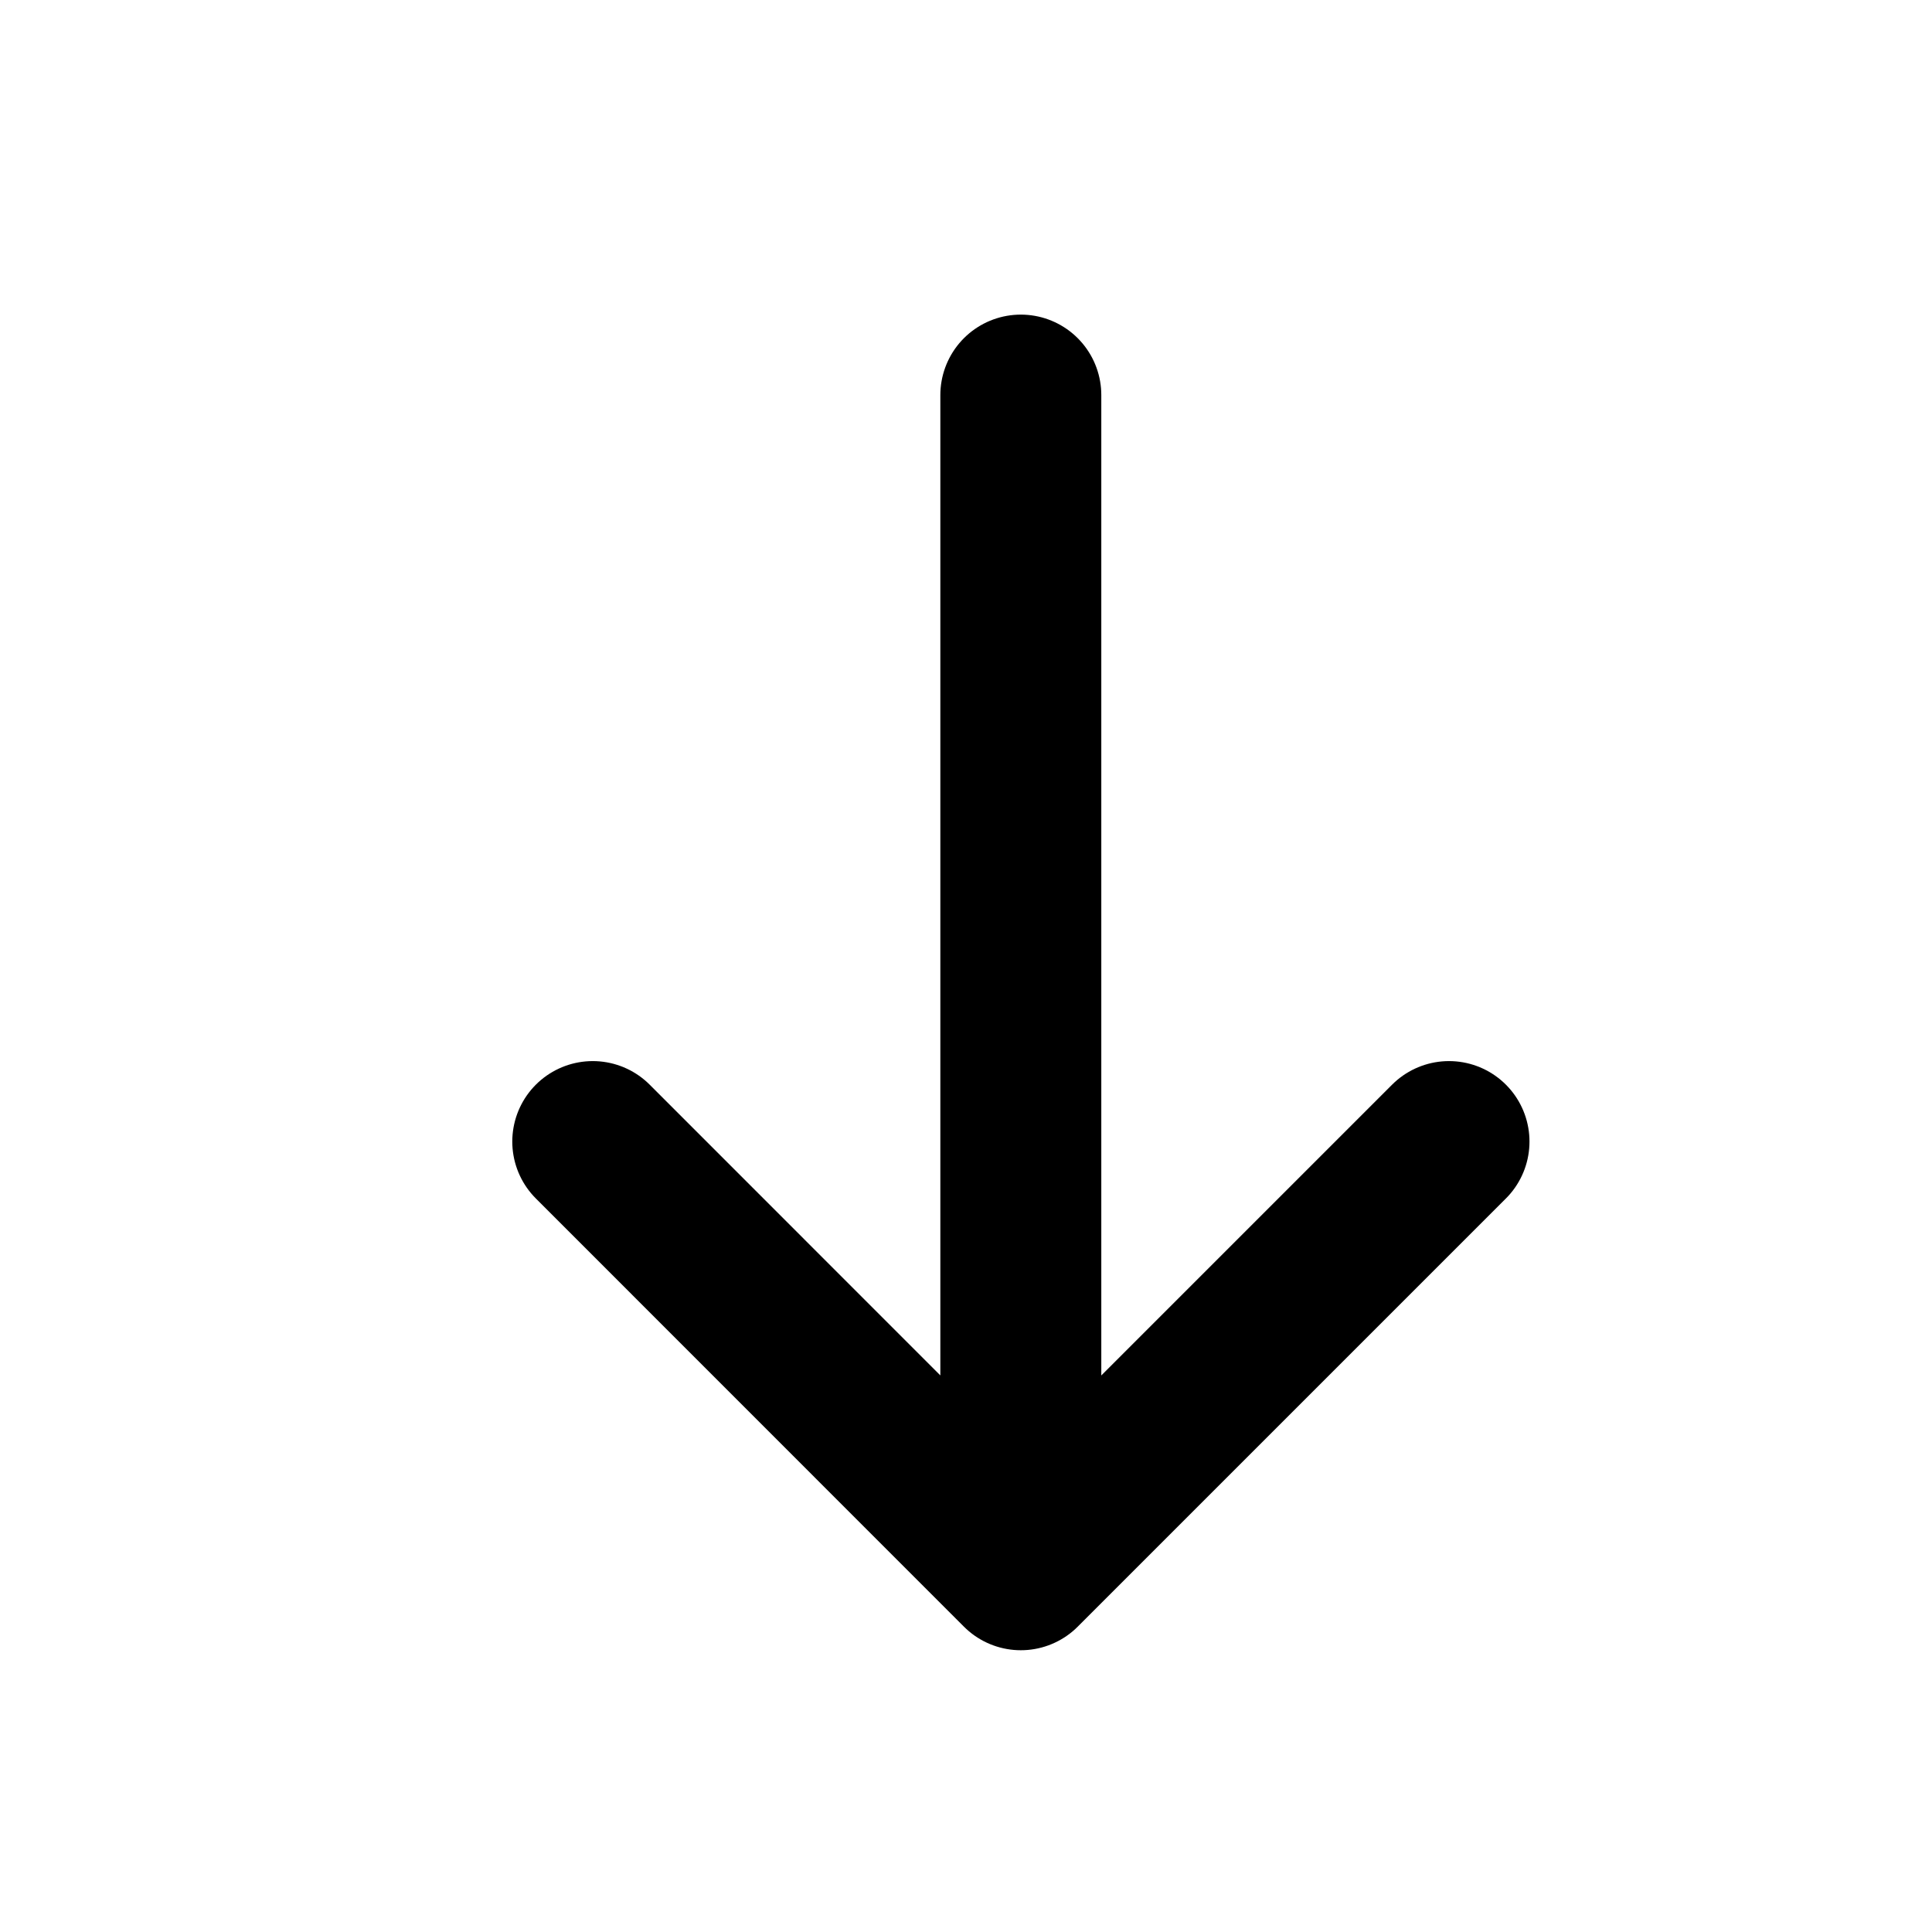
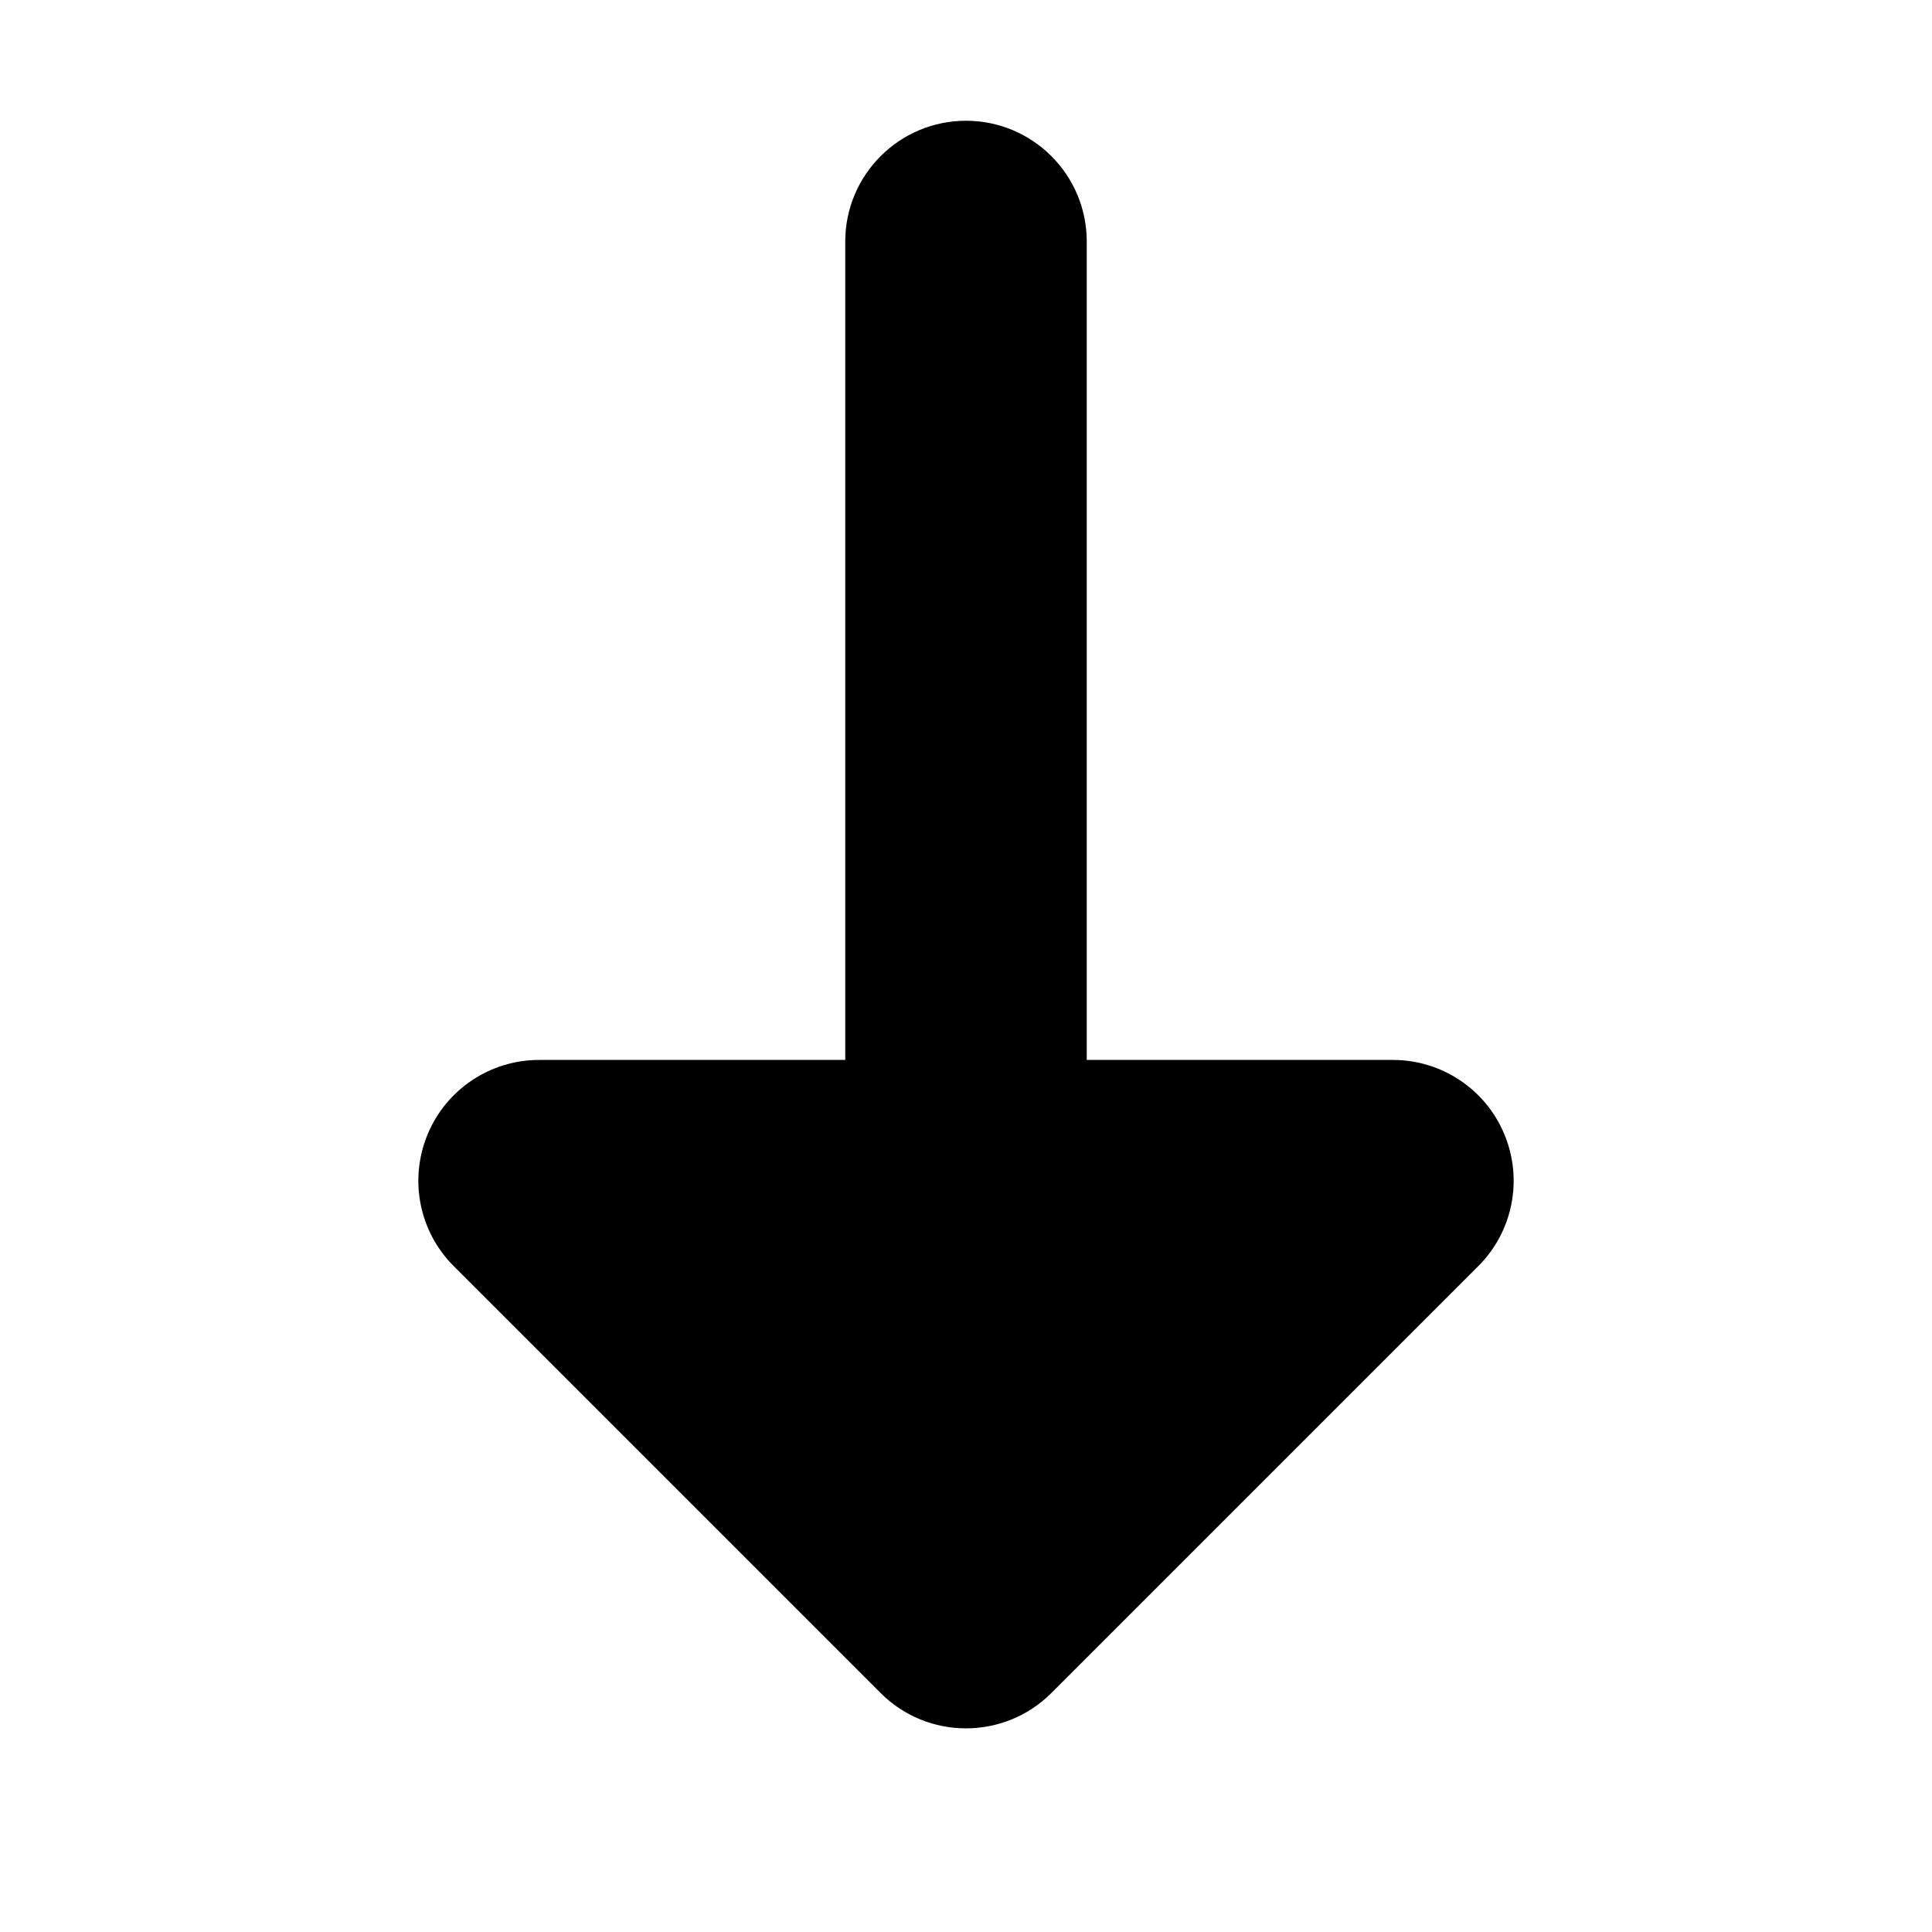
<svg xmlns="http://www.w3.org/2000/svg" width="16" height="16" viewBox="0 0 16 16" fill="none">
-   <path d="M8.454 3.272L8.454 13M8.454 13L12 9.454M8.454 13L4.909 9.454" stroke="currentColor" stroke-width="1.333" stroke-linecap="round" stroke-linejoin="round" />
+   <path fill-rule="evenodd" clip-rule="evenodd" d="M8 1C8.552 1 9 1.448 9 2L9 8.778L11.536 8.778C11.94 8.778 12.305 9.022 12.459 9.395C12.614 9.769 12.529 10.199 12.243 10.485L8.707 14.021C8.316 14.411 7.683 14.411 7.293 14.021L3.757 10.485C3.471 10.199 3.386 9.769 3.541 9.395C3.695 9.022 4.06 8.778 4.464 8.778L7 8.778L7 2C7 1.448 7.448 1 8 1Z" fill="currentColor" />
</svg>
